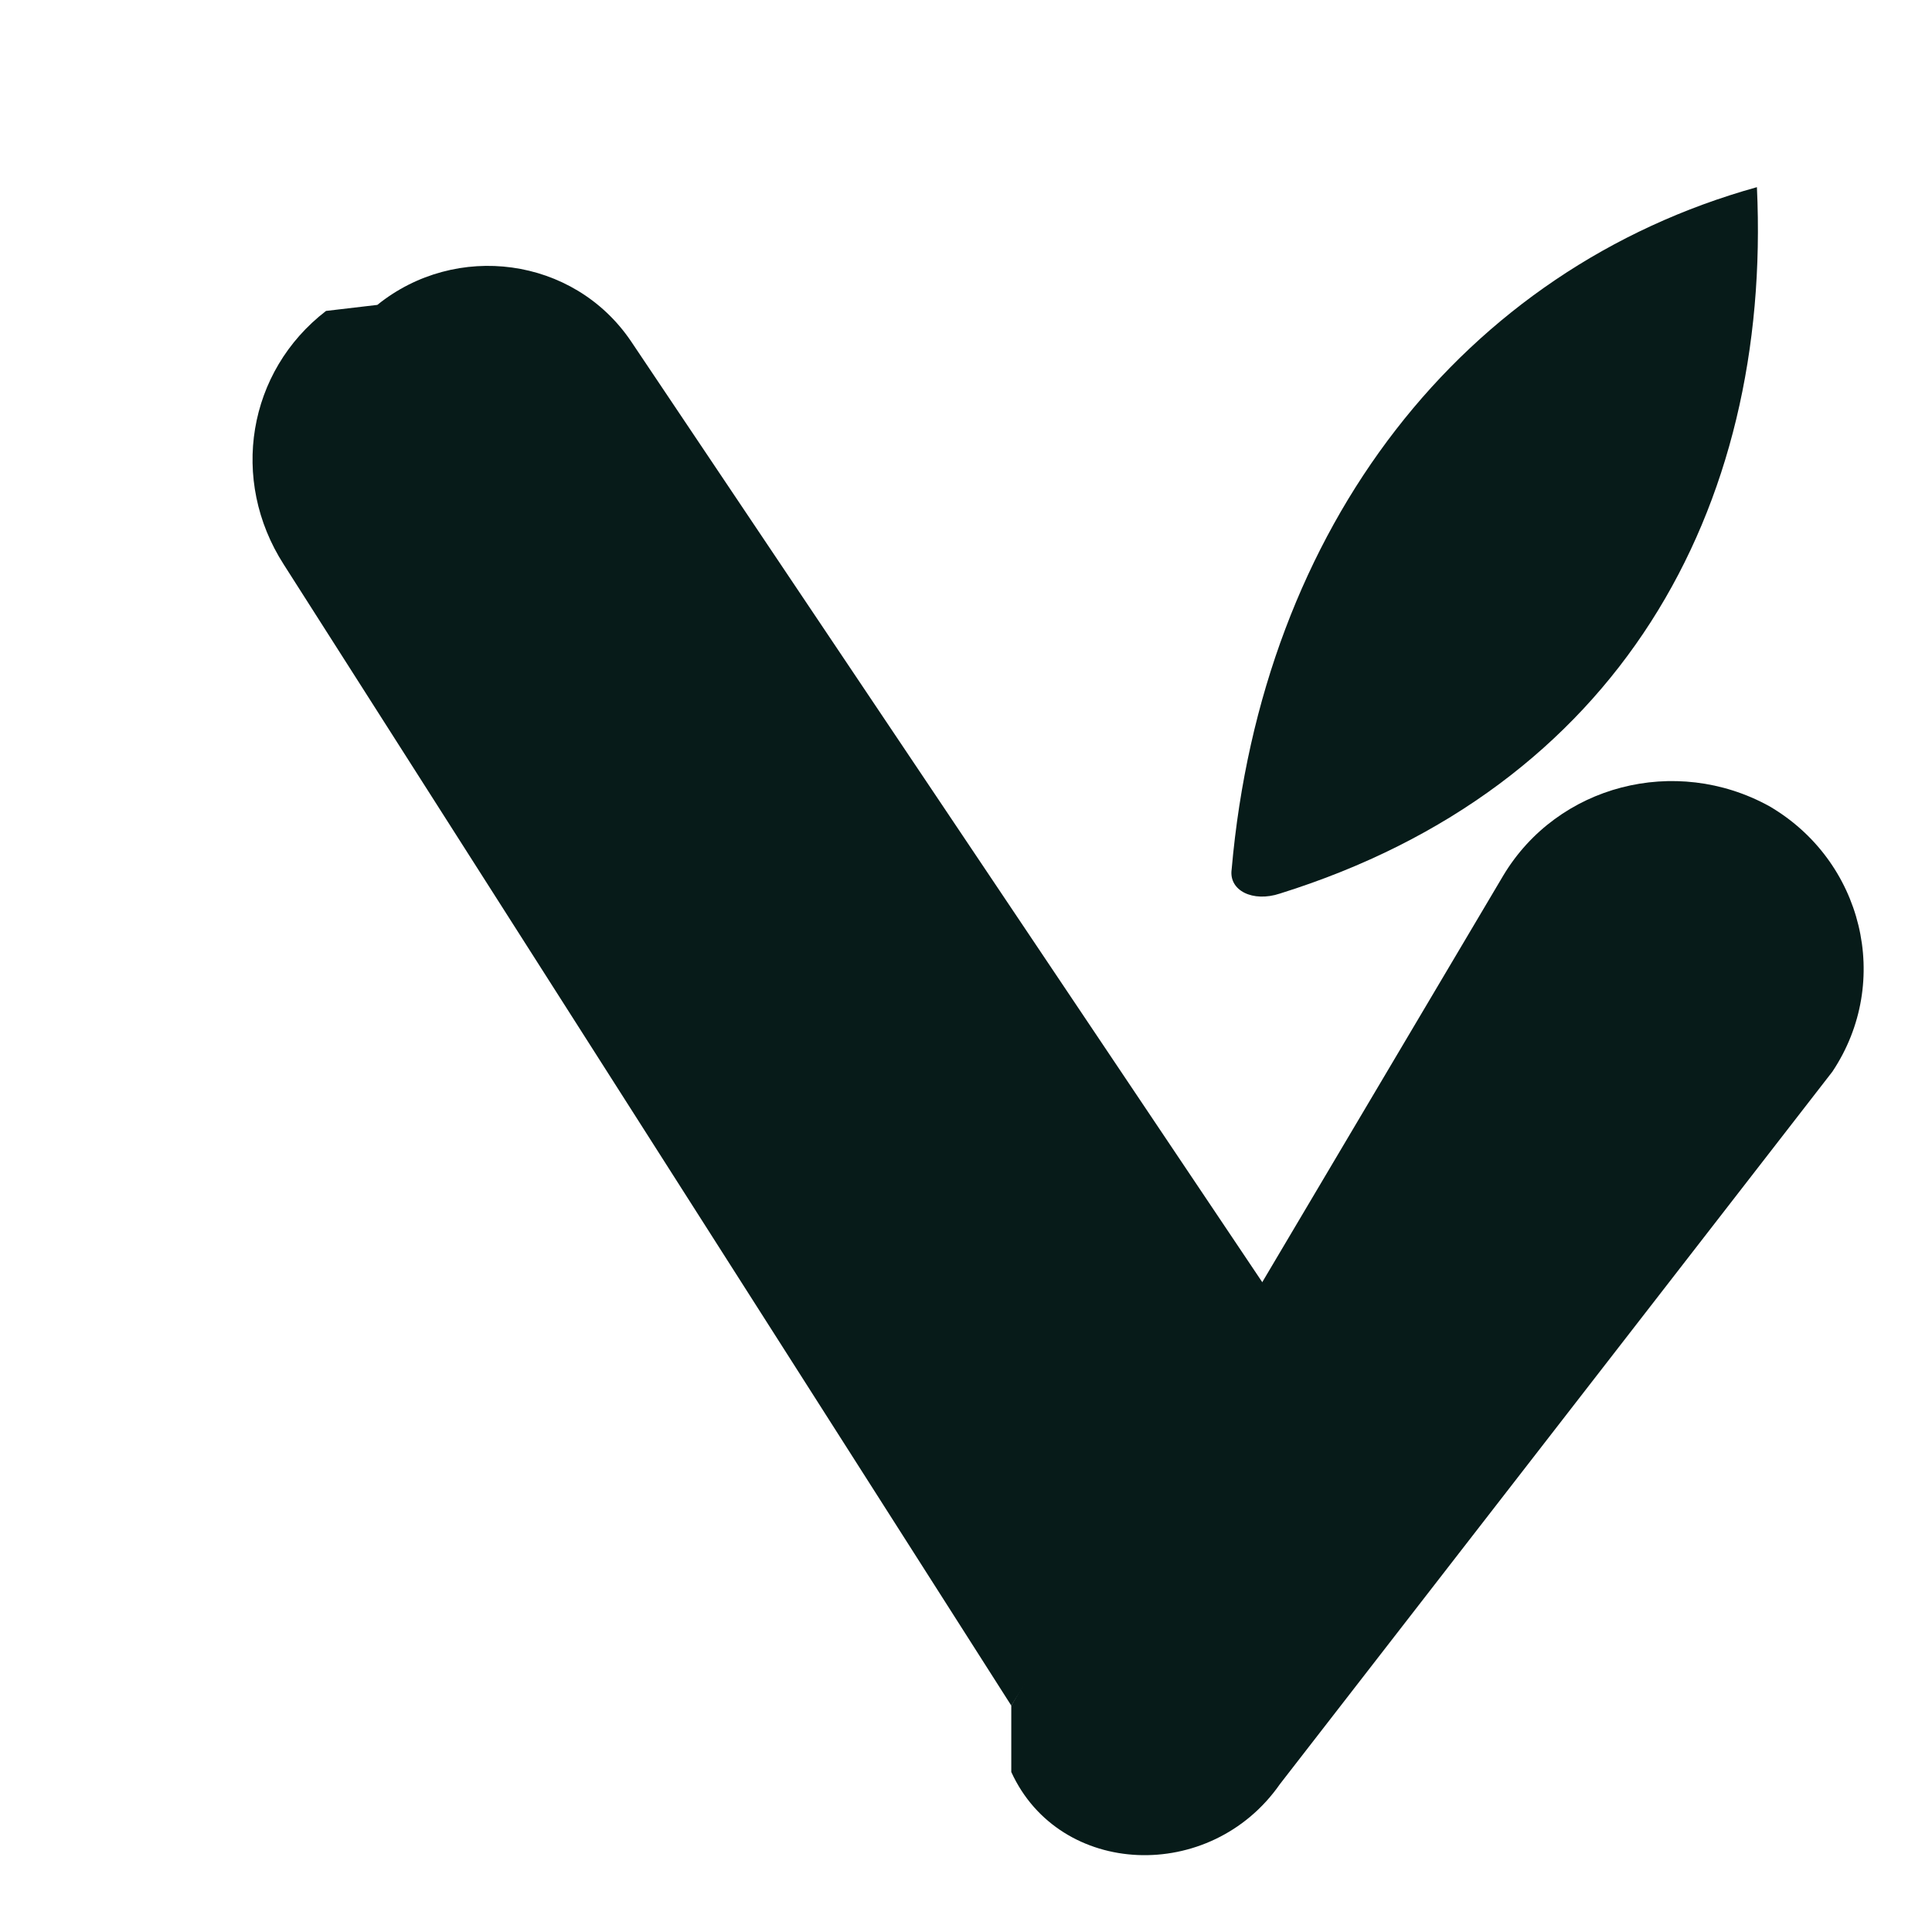
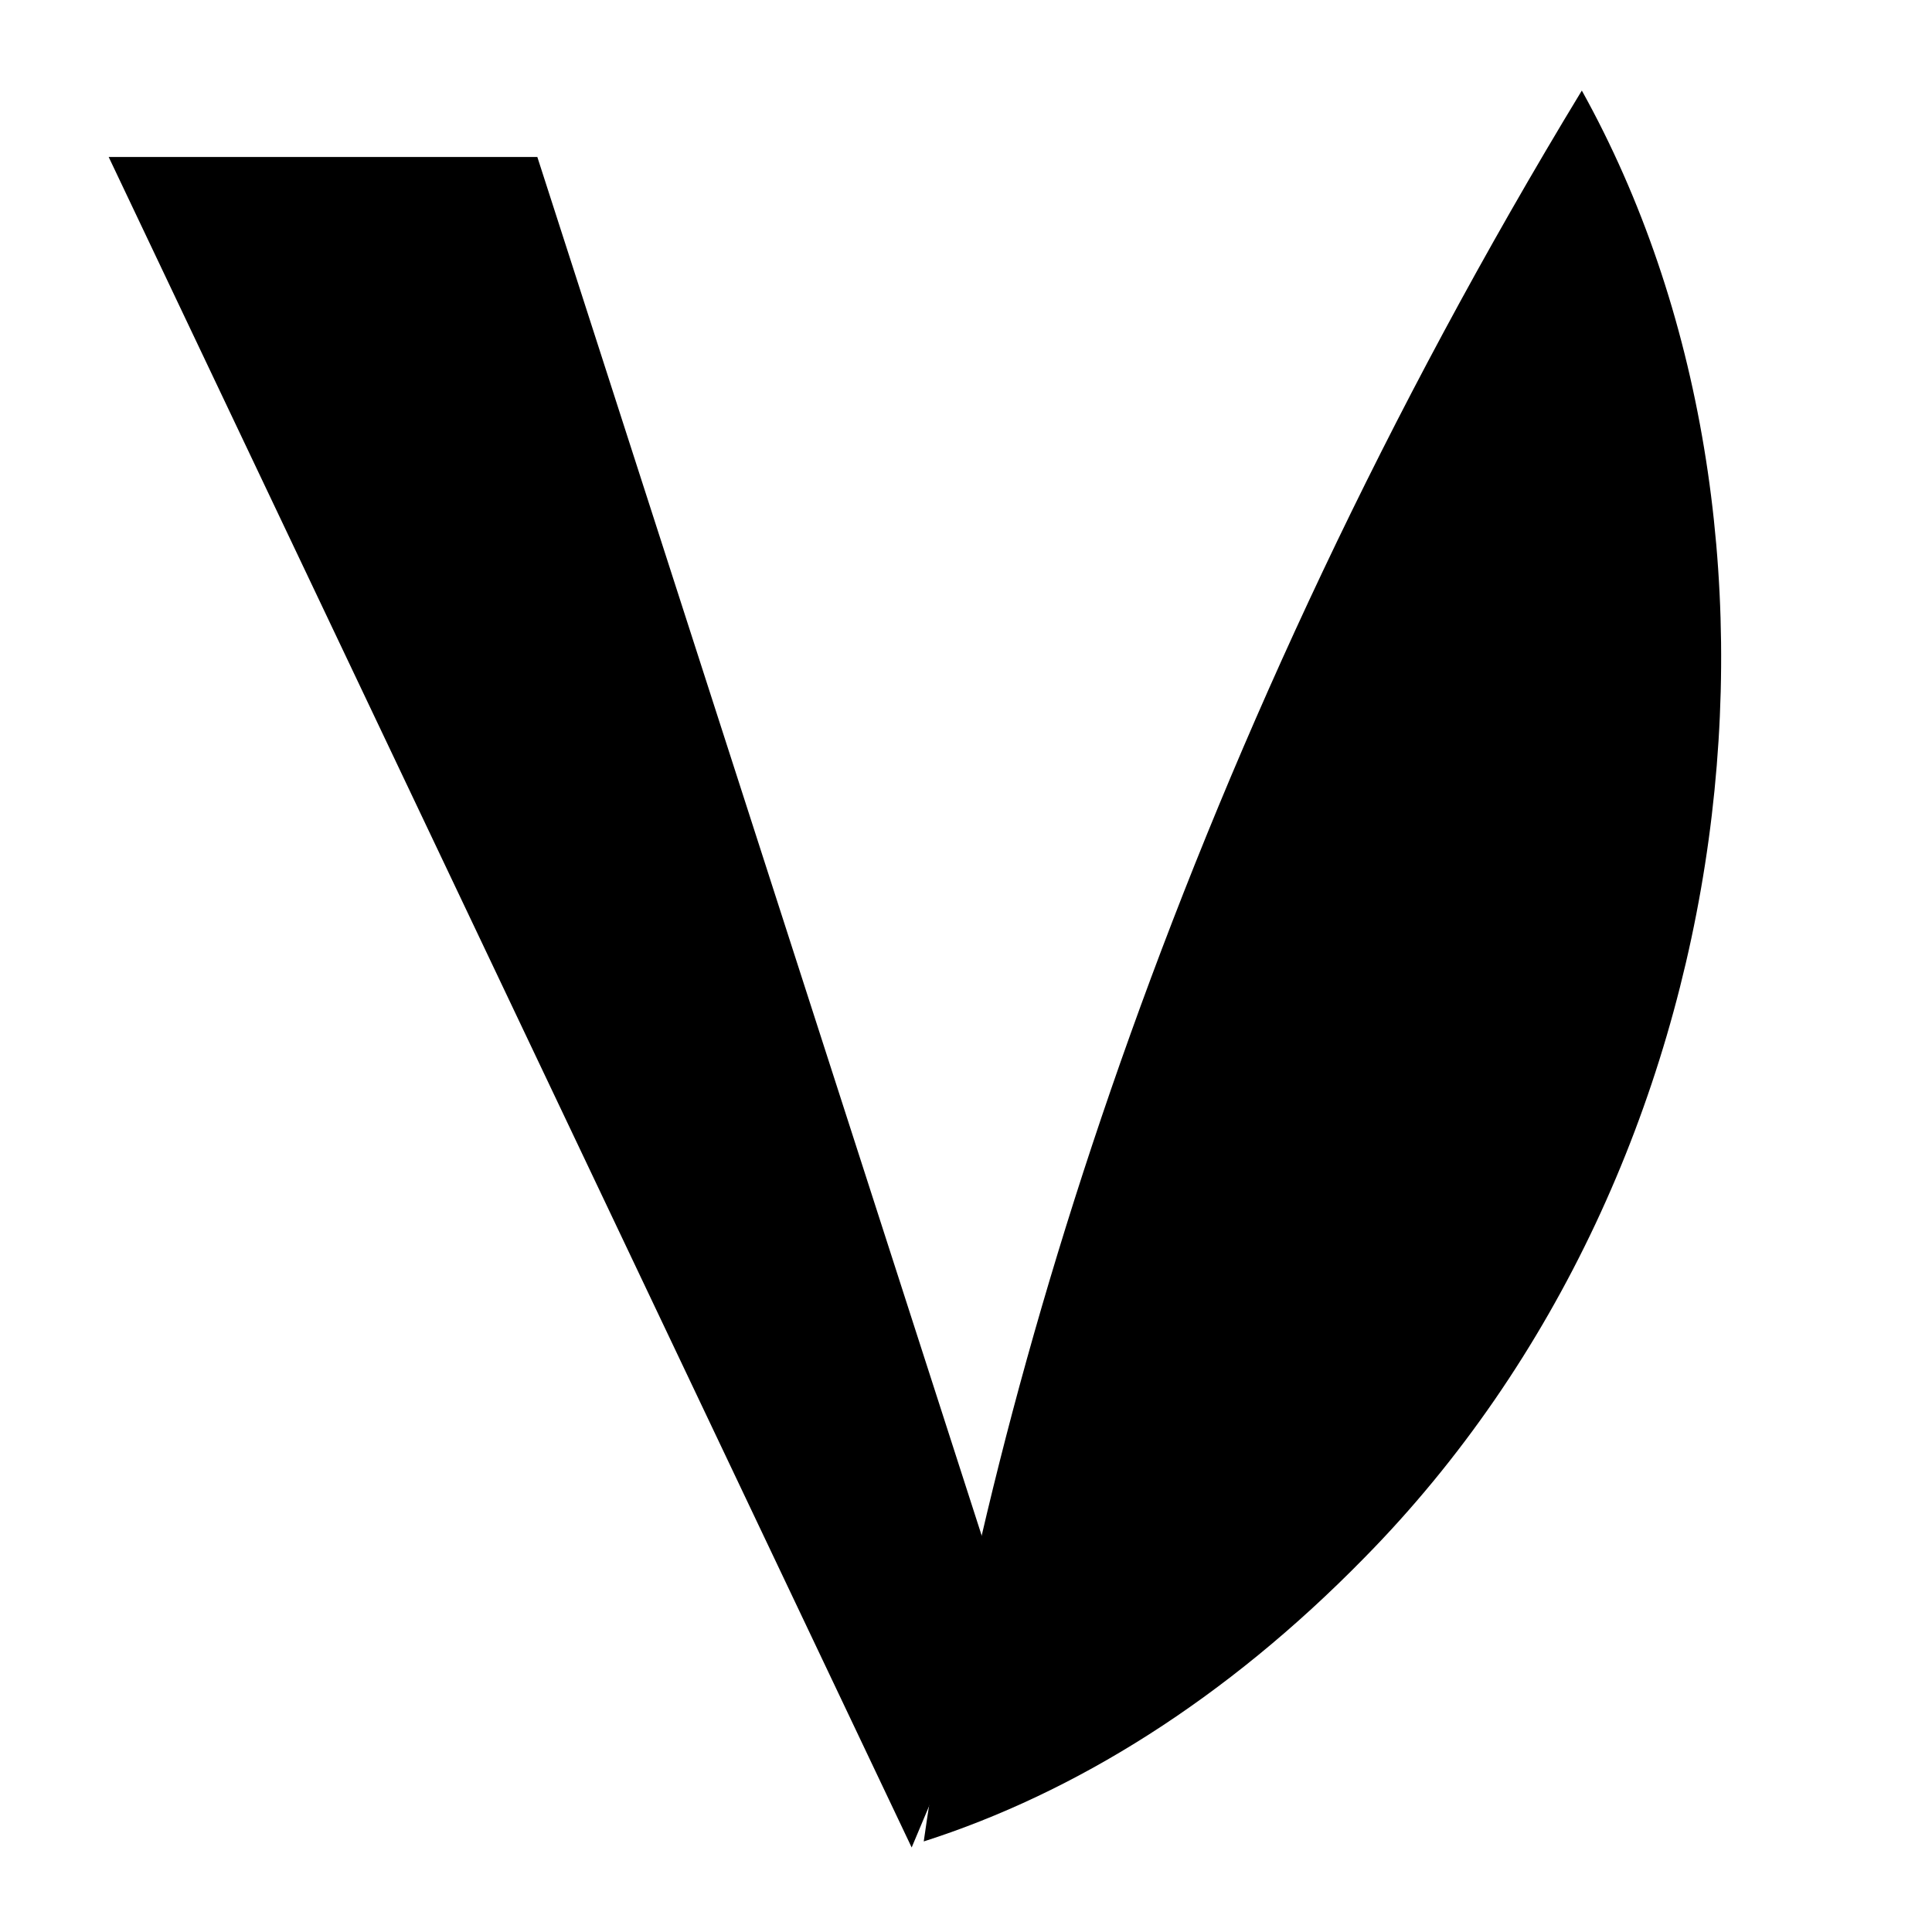
- <svg xmlns="http://www.w3.org/2000/svg" viewBox="0 0 64 64" fill="#071B19" role="img" aria-labelledby="title">
-   <path d="M12.5 10.1c2.6-2.1 6.5-1.6 8.4 1.2l21.2 31.6-8.6 13.6L9.4 18.7c-1.8-2.8-1.2-6.4 1.4-8.4l1.7-.2Z" />
-   <path d="M33.5 56.5 49.8 29c1.8-3 5.7-4 8.8-2.3 3.1 1.8 4.1 5.8 2.1 8.8L42.4 59.1c-2.3 3.3-7.3 3.1-8.9-.4v-2.2Z" />
-   <path d="M40.8 28.8C41.8 17.4 48.5 8.9 58.2 6.2c.5 10.7-4.6 19.9-15.8 23.4-.9.3-1.7-.1-1.6-.8Z" />
+ <svg xmlns="http://www.w3.org/2000/svg" viewBox="0 0 64 64" fill="none" role="img" aria-labelledby="title">
+   <path d="M3.6 5.2H17.8L33.4 53.6L30.2 61.2Z" fill="currentColor" />
+   <path d="M30.6 61C32.8 45.6 39.4 24.4 52.4 3C60.4 17.4 58 38.6 45.2 51.6C40.6 56.3 35.6 59.4 30.6 61Z" fill="currentColor" />
</svg>
